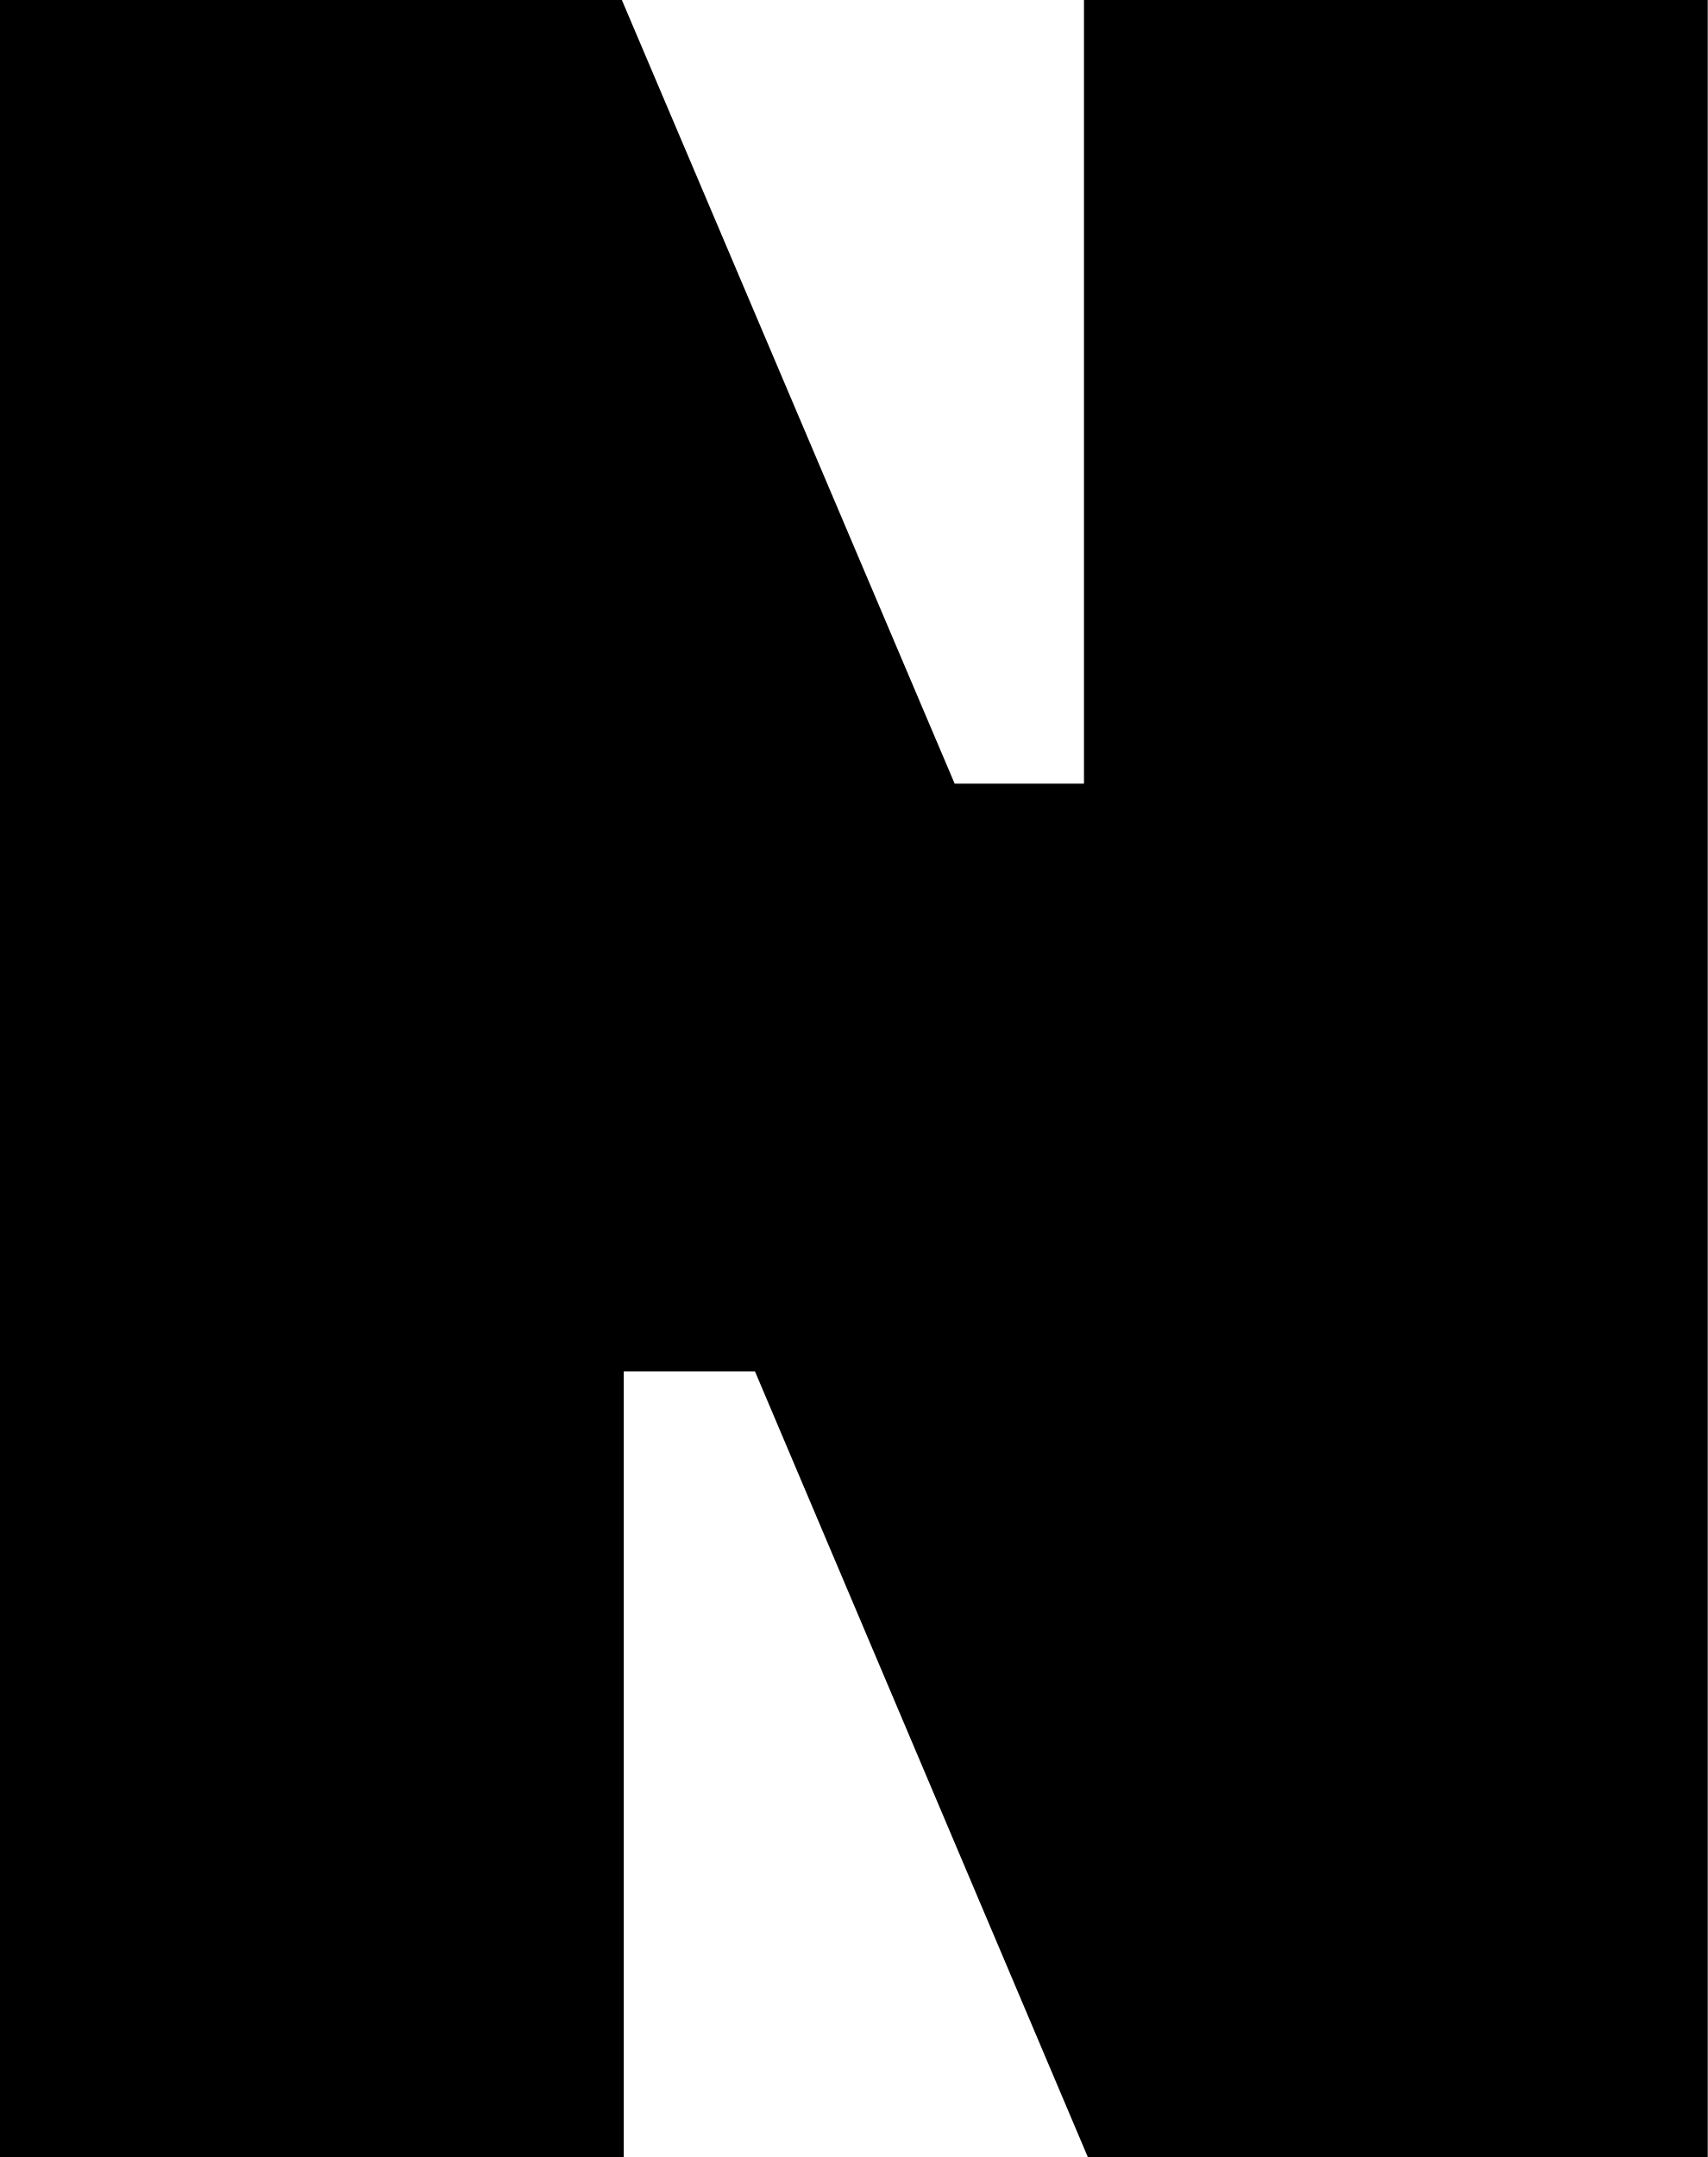
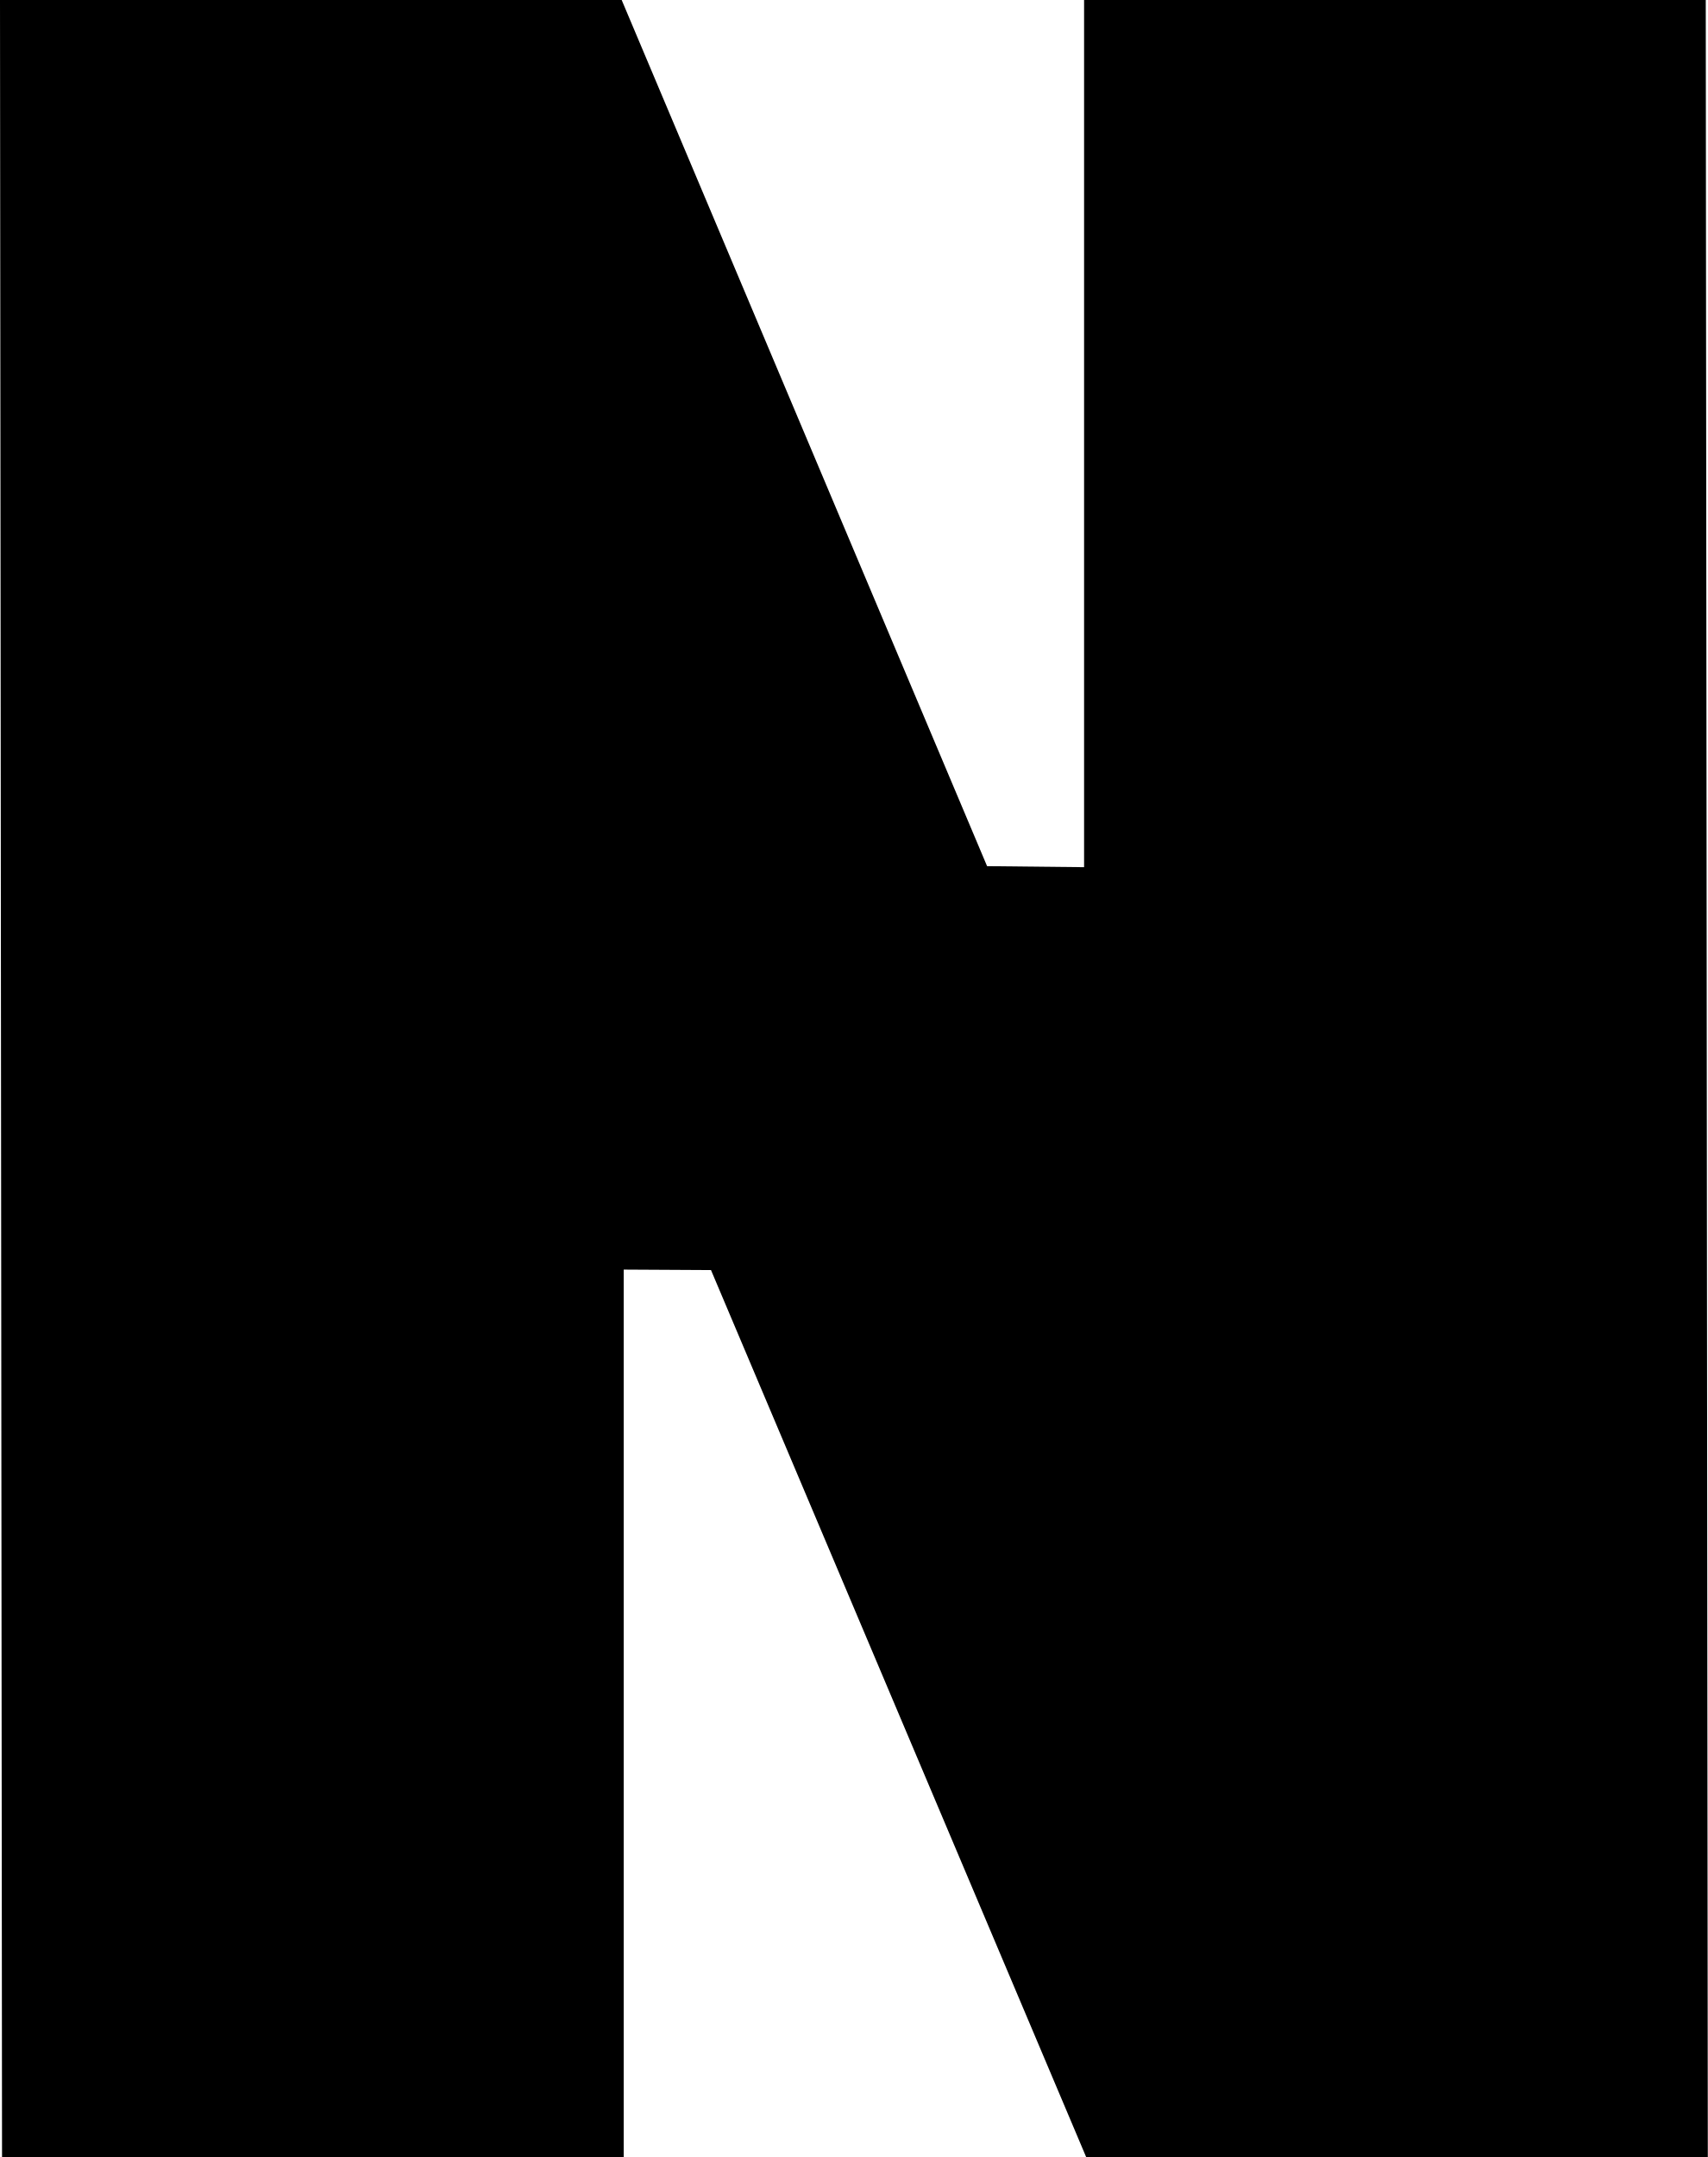
- <svg xmlns="http://www.w3.org/2000/svg" width="23.76mm" height="30.004mm" viewBox="0 0 23.76 30.004" version="1.1" id="svg1" xml:space="preserve">
-   <defs id="defs1" />
-   <g id="layer1" transform="translate(-94.22997,-179.6327)">
-     <polygon points="89.8,0 57,0 57,41.2 50.2,41.2 32.7,0 0,0 0,113.4 32.8,113.4 32.8,72.1 39.7,72.1 57.2,113.4 89.8,113.4 " stroke-width="0" id="polygon1" transform="matrix(0.2645833,0,0,0.2645833,94.22997,179.6327)" />
+ <svg xmlns="http://www.w3.org/2000/svg" id="b" data-name="Layer 2" width="89.792" height="113.386" viewBox="0 0 89.792 113.386">
+   <g id="c" data-name="Laag 1">
+     <polygon points="0 0 .107 113.386 32.793 113.386 32.793 66.738 37.382 66.763 57.106 113.386 89.792 113.386 89.684 0 56.998 0 56.998 45.585 51.898 45.531 32.686 0 0 0" stroke-width="0" />
  </g>
</svg>
